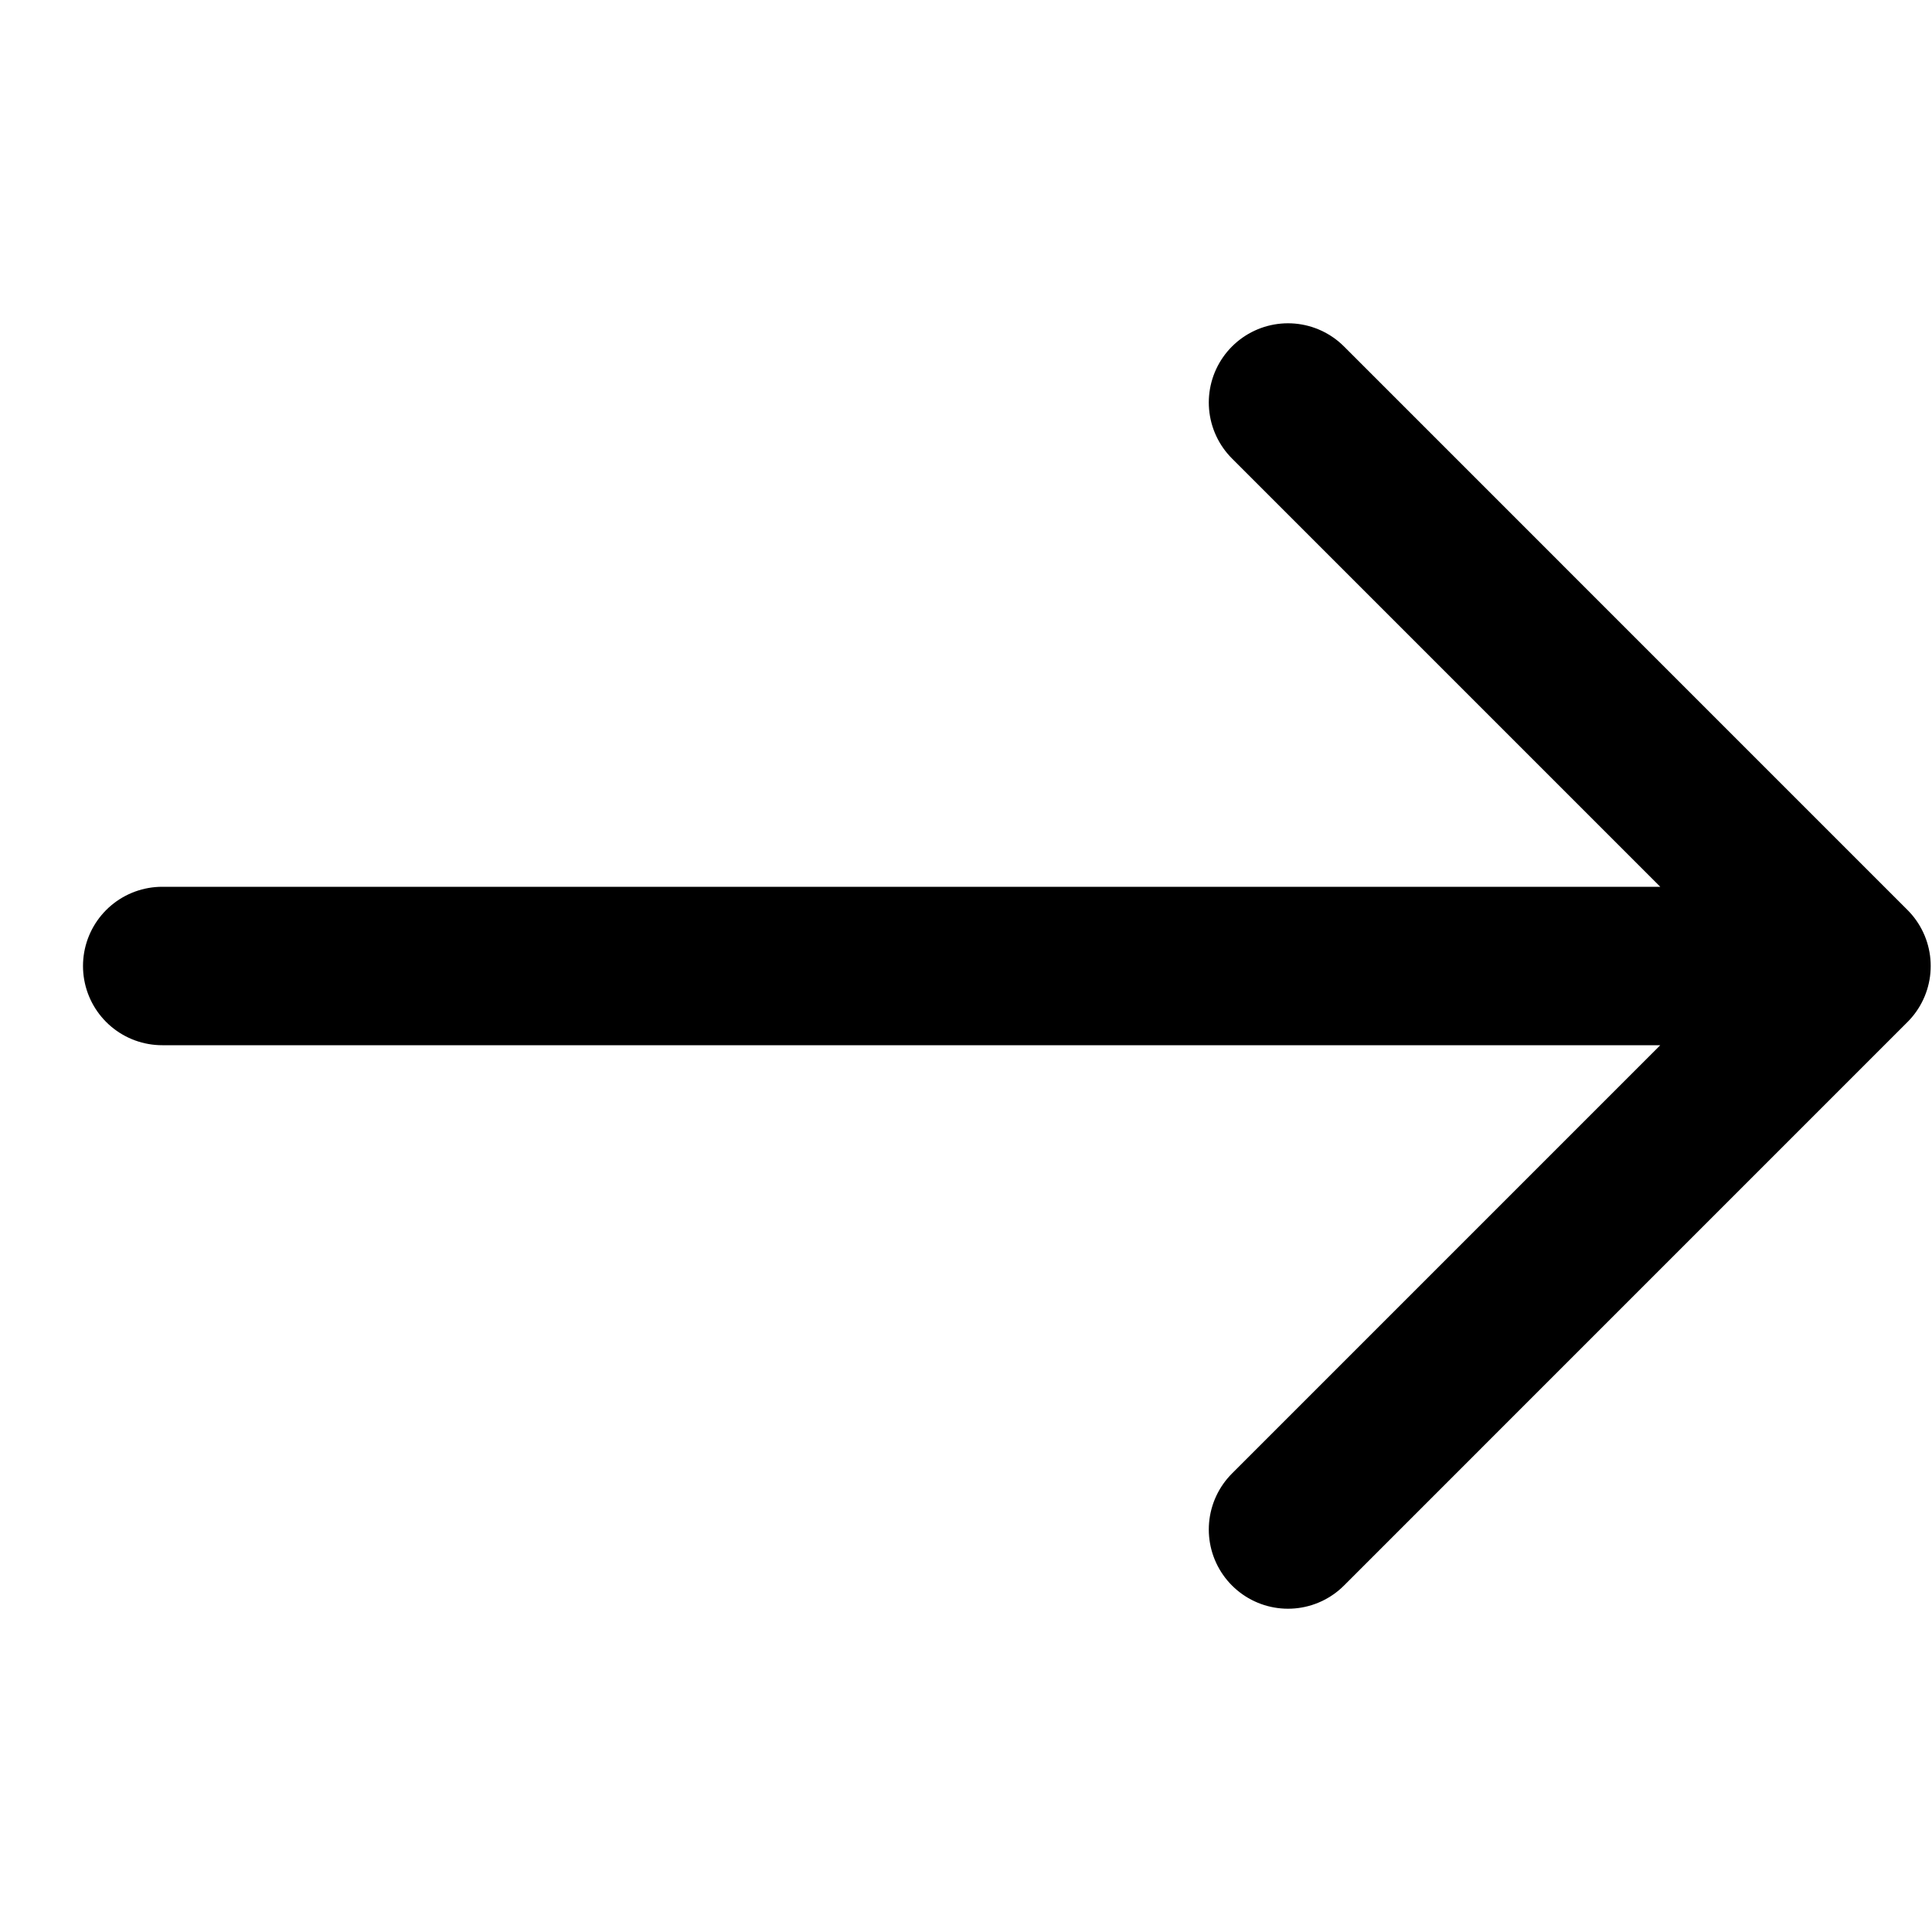
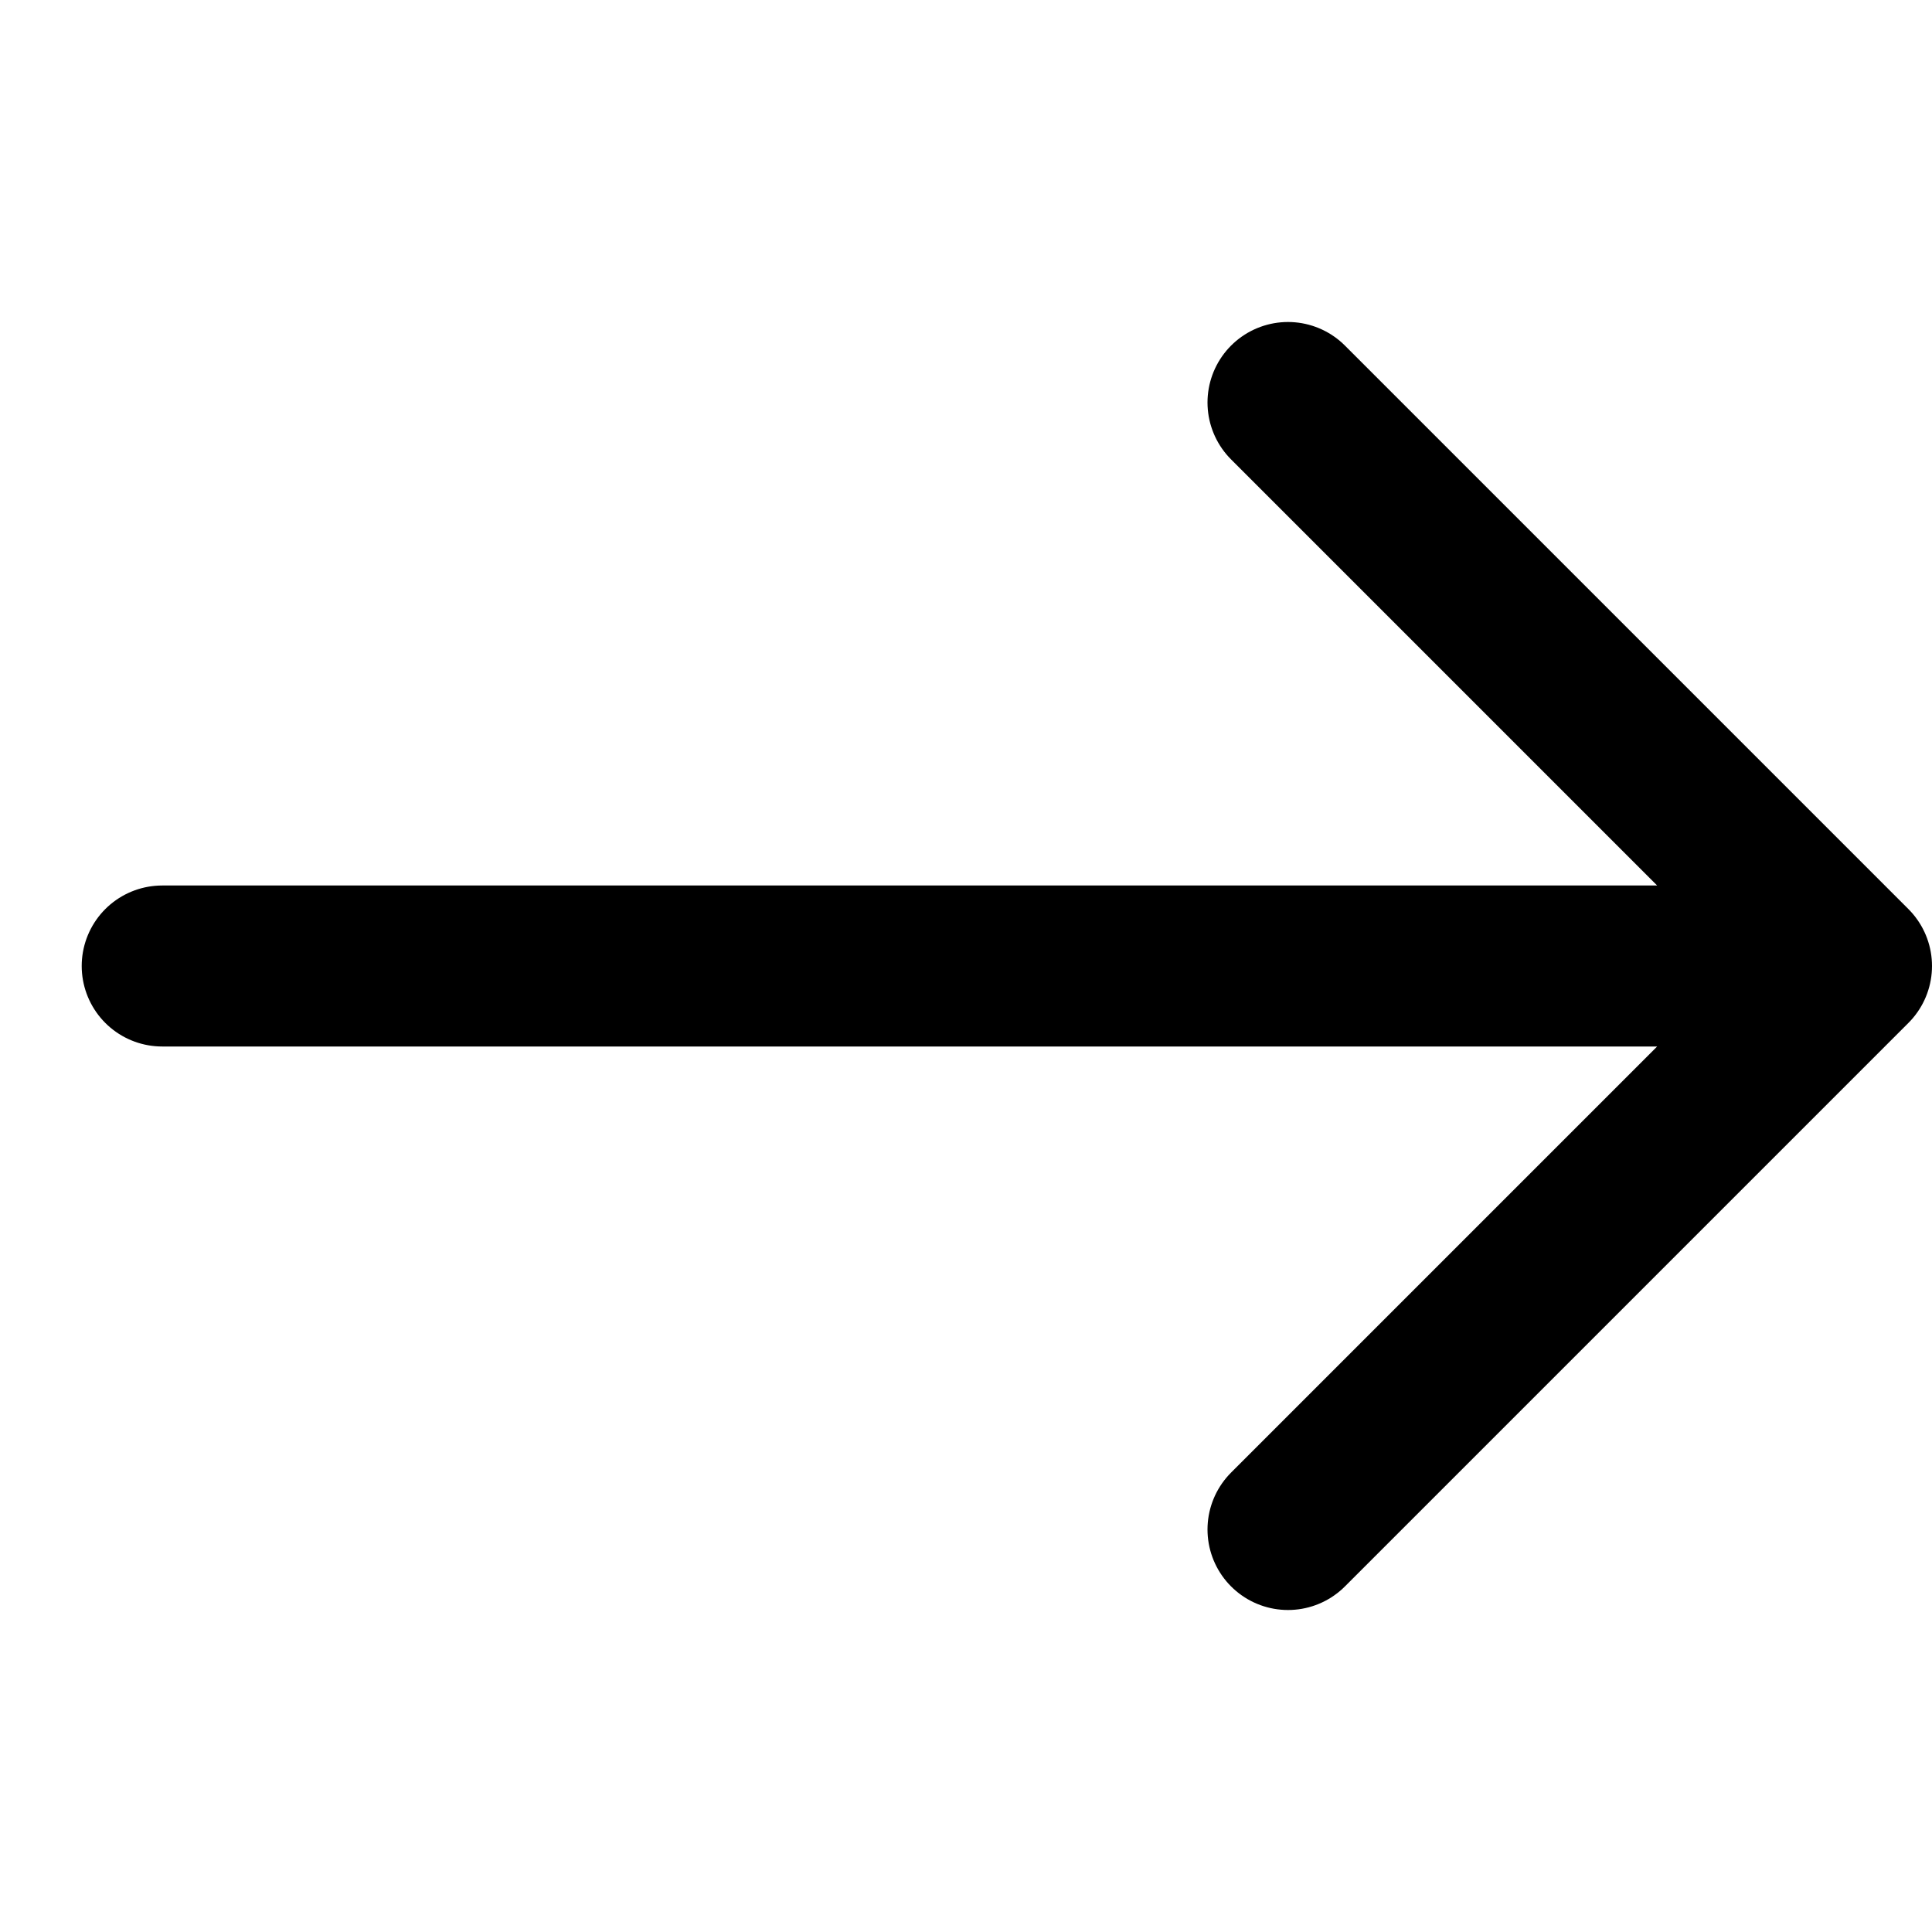
- <svg xmlns="http://www.w3.org/2000/svg" width="100" height="100" viewBox="0 0 100 100" fill="none">
-   <path d="M8.396 50H95.833M95.833 50L66.667 20.833M95.833 50L66.667 79.167" stroke="black" stroke-width="8.2" stroke-linecap="round" stroke-linejoin="round" />
+ <svg xmlns="http://www.w3.org/2000/svg" width="auto" height="auto" viewBox="0 0 24 24" fill="none">
+   <path d="M2.015 12H23M23 12L16 5M23 12L16 19" stroke="currentColor" stroke-width="2" stroke-linecap="round" stroke-linejoin="round" />
</svg>
